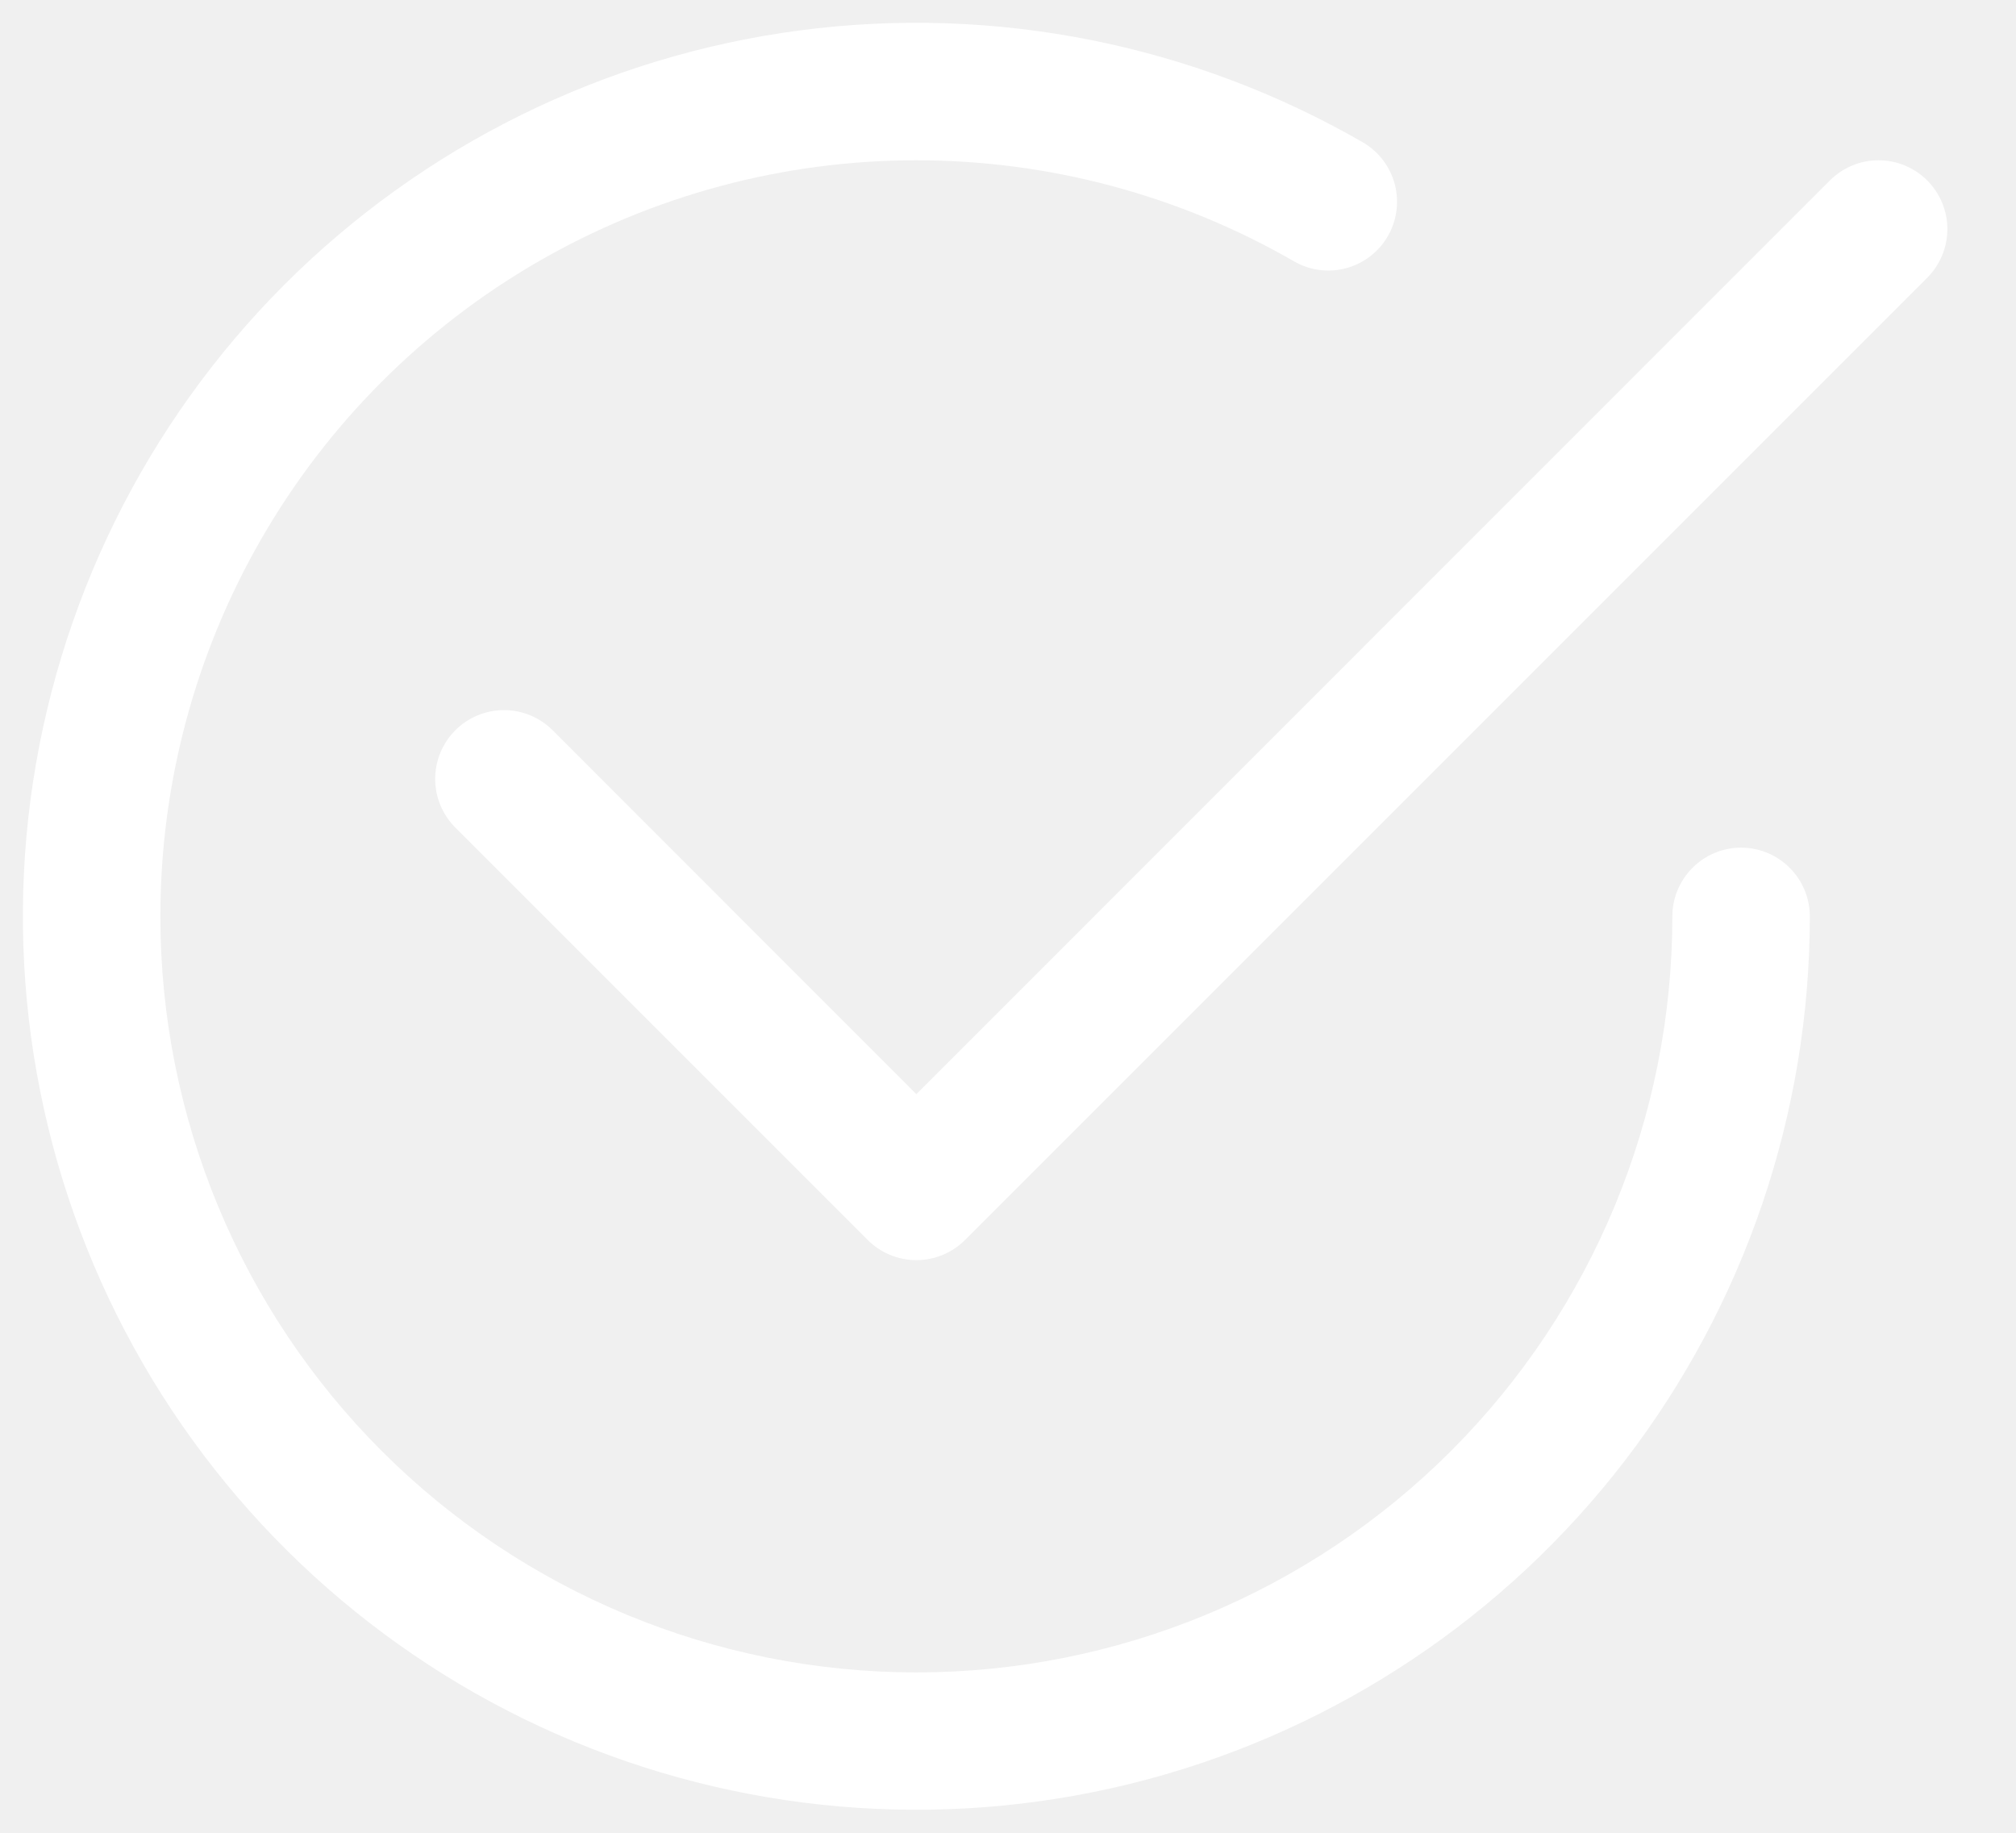
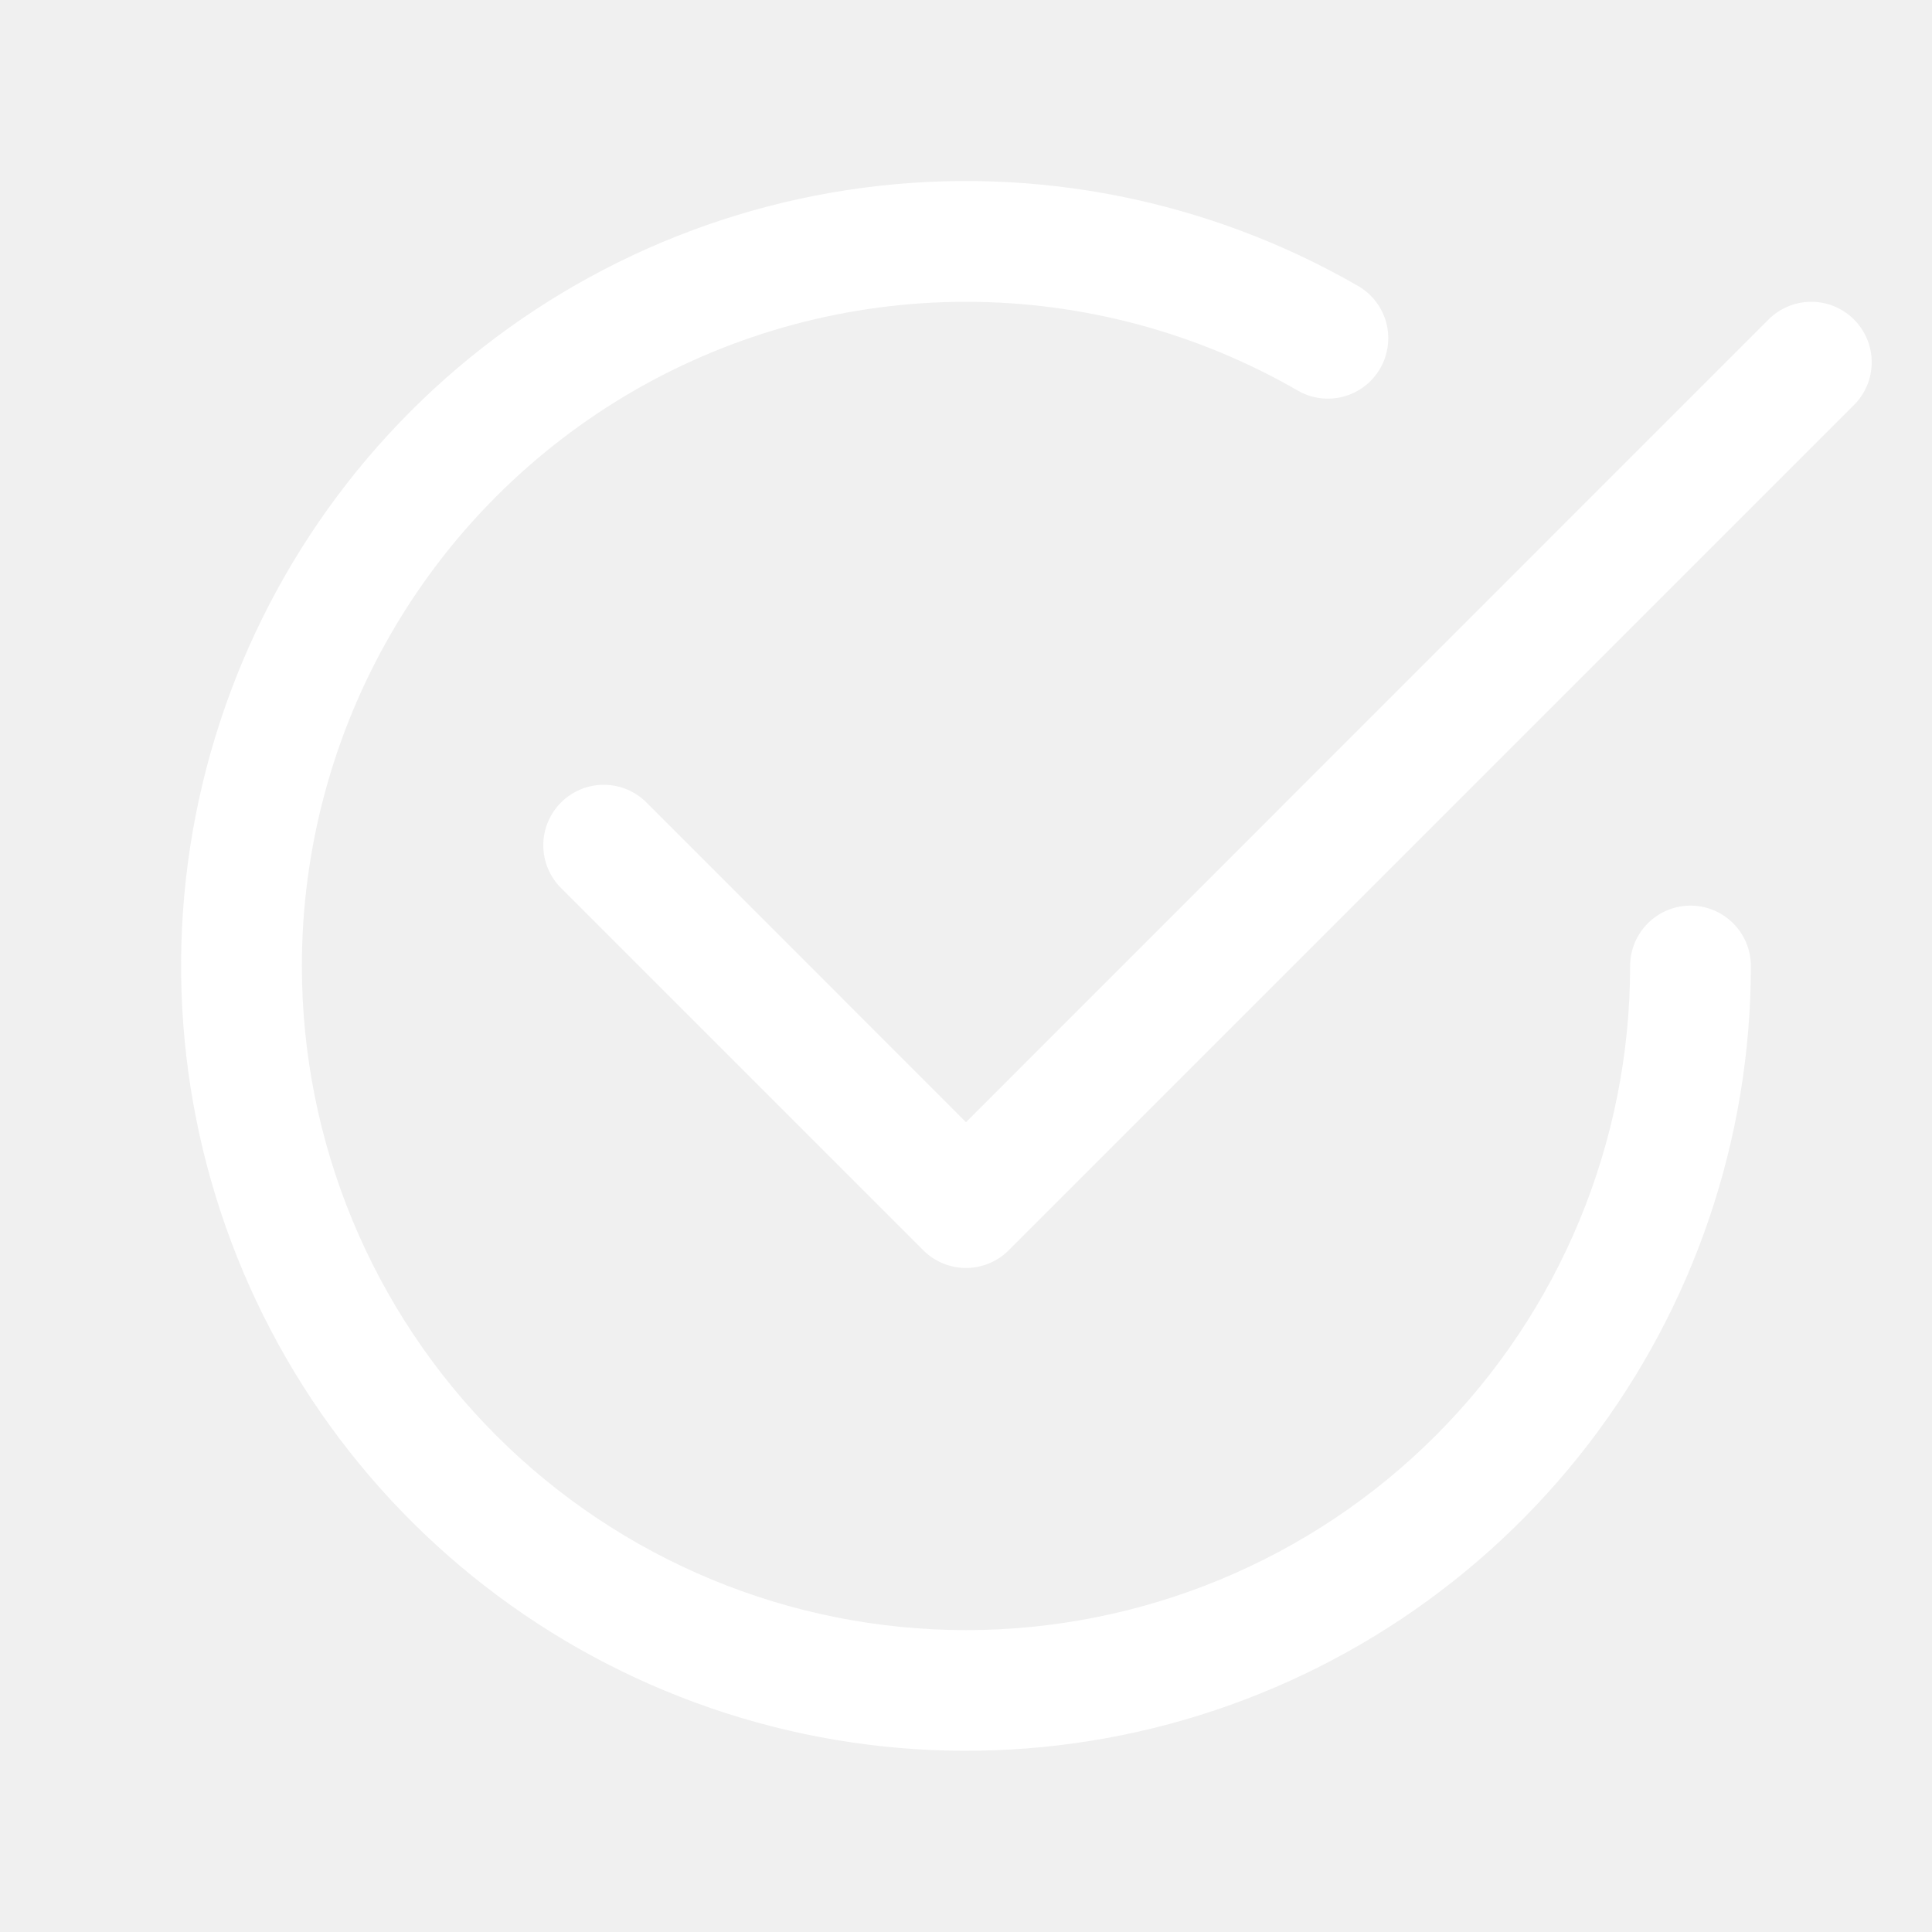
- <svg xmlns="http://www.w3.org/2000/svg" width="22" height="20" viewBox="0 0 22 20" fill="white">
-   <path d="M1.75 10C1.75 8.552 2.131 7.129 2.855 5.875C3.579 4.62 4.62 3.579 5.874 2.854C7.129 2.13 8.551 1.749 10 1.749C11.448 1.749 12.871 2.13 14.125 2.854C14.297 2.952 14.501 2.978 14.692 2.926C14.883 2.874 15.046 2.749 15.145 2.577C15.244 2.406 15.271 2.202 15.221 2.01C15.17 1.819 15.046 1.655 14.875 1.555C13.016 0.482 10.855 0.052 8.728 0.332C6.6 0.612 4.624 1.587 3.106 3.104C1.588 4.622 0.614 6.598 0.333 8.726C0.053 10.854 0.483 13.014 1.556 14.873C2.629 16.732 4.285 18.185 6.268 19.006C8.251 19.828 10.449 19.972 12.523 19.417C14.596 18.861 16.428 17.638 17.735 15.935C19.041 14.232 19.75 12.146 19.75 10C19.75 9.801 19.671 9.61 19.53 9.47C19.39 9.329 19.199 9.25 19 9.25C18.801 9.25 18.61 9.329 18.47 9.47C18.329 9.61 18.25 9.801 18.25 10C18.25 12.188 17.381 14.287 15.834 15.834C14.287 17.381 12.188 18.25 10 18.25C7.812 18.25 5.714 17.381 4.166 15.834C2.619 14.287 1.75 12.188 1.75 10Z" />
-   <path d="M21.031 3.031C21.101 2.961 21.156 2.878 21.194 2.787C21.232 2.696 21.251 2.599 21.251 2.5C21.251 2.401 21.232 2.304 21.194 2.213C21.156 2.121 21.101 2.039 21.031 1.969C20.961 1.899 20.878 1.844 20.787 1.806C20.696 1.768 20.599 1.749 20.5 1.749C20.401 1.749 20.304 1.768 20.213 1.806C20.122 1.844 20.039 1.899 19.969 1.969L10 11.94L6.031 7.969C5.961 7.899 5.878 7.844 5.787 7.806C5.696 7.768 5.599 7.749 5.5 7.749C5.401 7.749 5.304 7.768 5.213 7.806C5.121 7.844 5.039 7.899 4.969 7.969C4.899 8.039 4.844 8.121 4.806 8.213C4.768 8.304 4.749 8.401 4.749 8.5C4.749 8.599 4.768 8.696 4.806 8.787C4.844 8.878 4.899 8.961 4.969 9.031L9.469 13.531C9.539 13.601 9.621 13.656 9.713 13.694C9.804 13.732 9.901 13.751 10 13.751C10.099 13.751 10.196 13.732 10.287 13.694C10.379 13.656 10.461 13.601 10.531 13.531L21.031 3.031Z" />
+ <svg xmlns="http://www.w3.org/2000/svg" width="24" height="24" viewBox="0 0 24 24" fill="white">
+   <path d="M3.75 12C3.75 10.552 4.131 9.129 4.855 7.875C5.579 6.62 6.62 5.579 7.874 4.854C9.129 4.13 10.551 3.749 12 3.749C13.448 3.749 14.871 4.13 16.125 4.854C16.297 4.952 16.501 4.978 16.692 4.926C16.883 4.874 17.046 4.749 17.145 4.577C17.244 4.406 17.271 4.202 17.221 4.01C17.17 3.819 17.046 3.655 16.875 3.555C15.016 2.482 12.855 2.052 10.727 2.332C8.6 2.612 6.624 3.587 5.106 5.104C3.588 6.622 2.614 8.598 2.333 10.726C2.053 12.854 2.483 15.014 3.556 16.873C4.629 18.732 6.285 20.185 8.268 21.006C10.251 21.828 12.449 21.972 14.523 21.417C16.596 20.861 18.428 19.638 19.735 17.935C21.041 16.233 21.75 14.146 21.75 12C21.75 11.801 21.671 11.61 21.53 11.47C21.39 11.329 21.199 11.25 21 11.25C20.801 11.25 20.61 11.329 20.47 11.47C20.329 11.61 20.25 11.801 20.25 12C20.25 14.188 19.381 16.287 17.834 17.834C16.287 19.381 14.188 20.25 12 20.25C9.812 20.25 7.714 19.381 6.166 17.834C4.619 16.287 3.75 14.188 3.75 12Z" />
+   <path d="M23.031 5.031C23.101 4.961 23.156 4.878 23.194 4.787C23.232 4.696 23.251 4.599 23.251 4.5C23.251 4.401 23.232 4.304 23.194 4.213C23.156 4.121 23.101 4.039 23.031 3.969C22.961 3.899 22.878 3.844 22.787 3.806C22.696 3.768 22.599 3.749 22.5 3.749C22.401 3.749 22.304 3.768 22.213 3.806C22.122 3.844 22.039 3.899 21.969 3.969L12 13.94L8.031 9.969C7.961 9.899 7.878 9.844 7.787 9.806C7.696 9.768 7.599 9.749 7.5 9.749C7.401 9.749 7.304 9.768 7.213 9.806C7.121 9.844 7.039 9.899 6.969 9.969C6.899 10.039 6.844 10.121 6.806 10.213C6.768 10.304 6.749 10.401 6.749 10.5C6.749 10.599 6.768 10.696 6.806 10.787C6.844 10.879 6.899 10.961 6.969 11.031L11.469 15.531C11.539 15.601 11.621 15.656 11.713 15.694C11.804 15.732 11.901 15.751 12 15.751C12.099 15.751 12.196 15.732 12.287 15.694C12.379 15.656 12.461 15.601 12.531 15.531L23.031 5.031Z" />
</svg>
